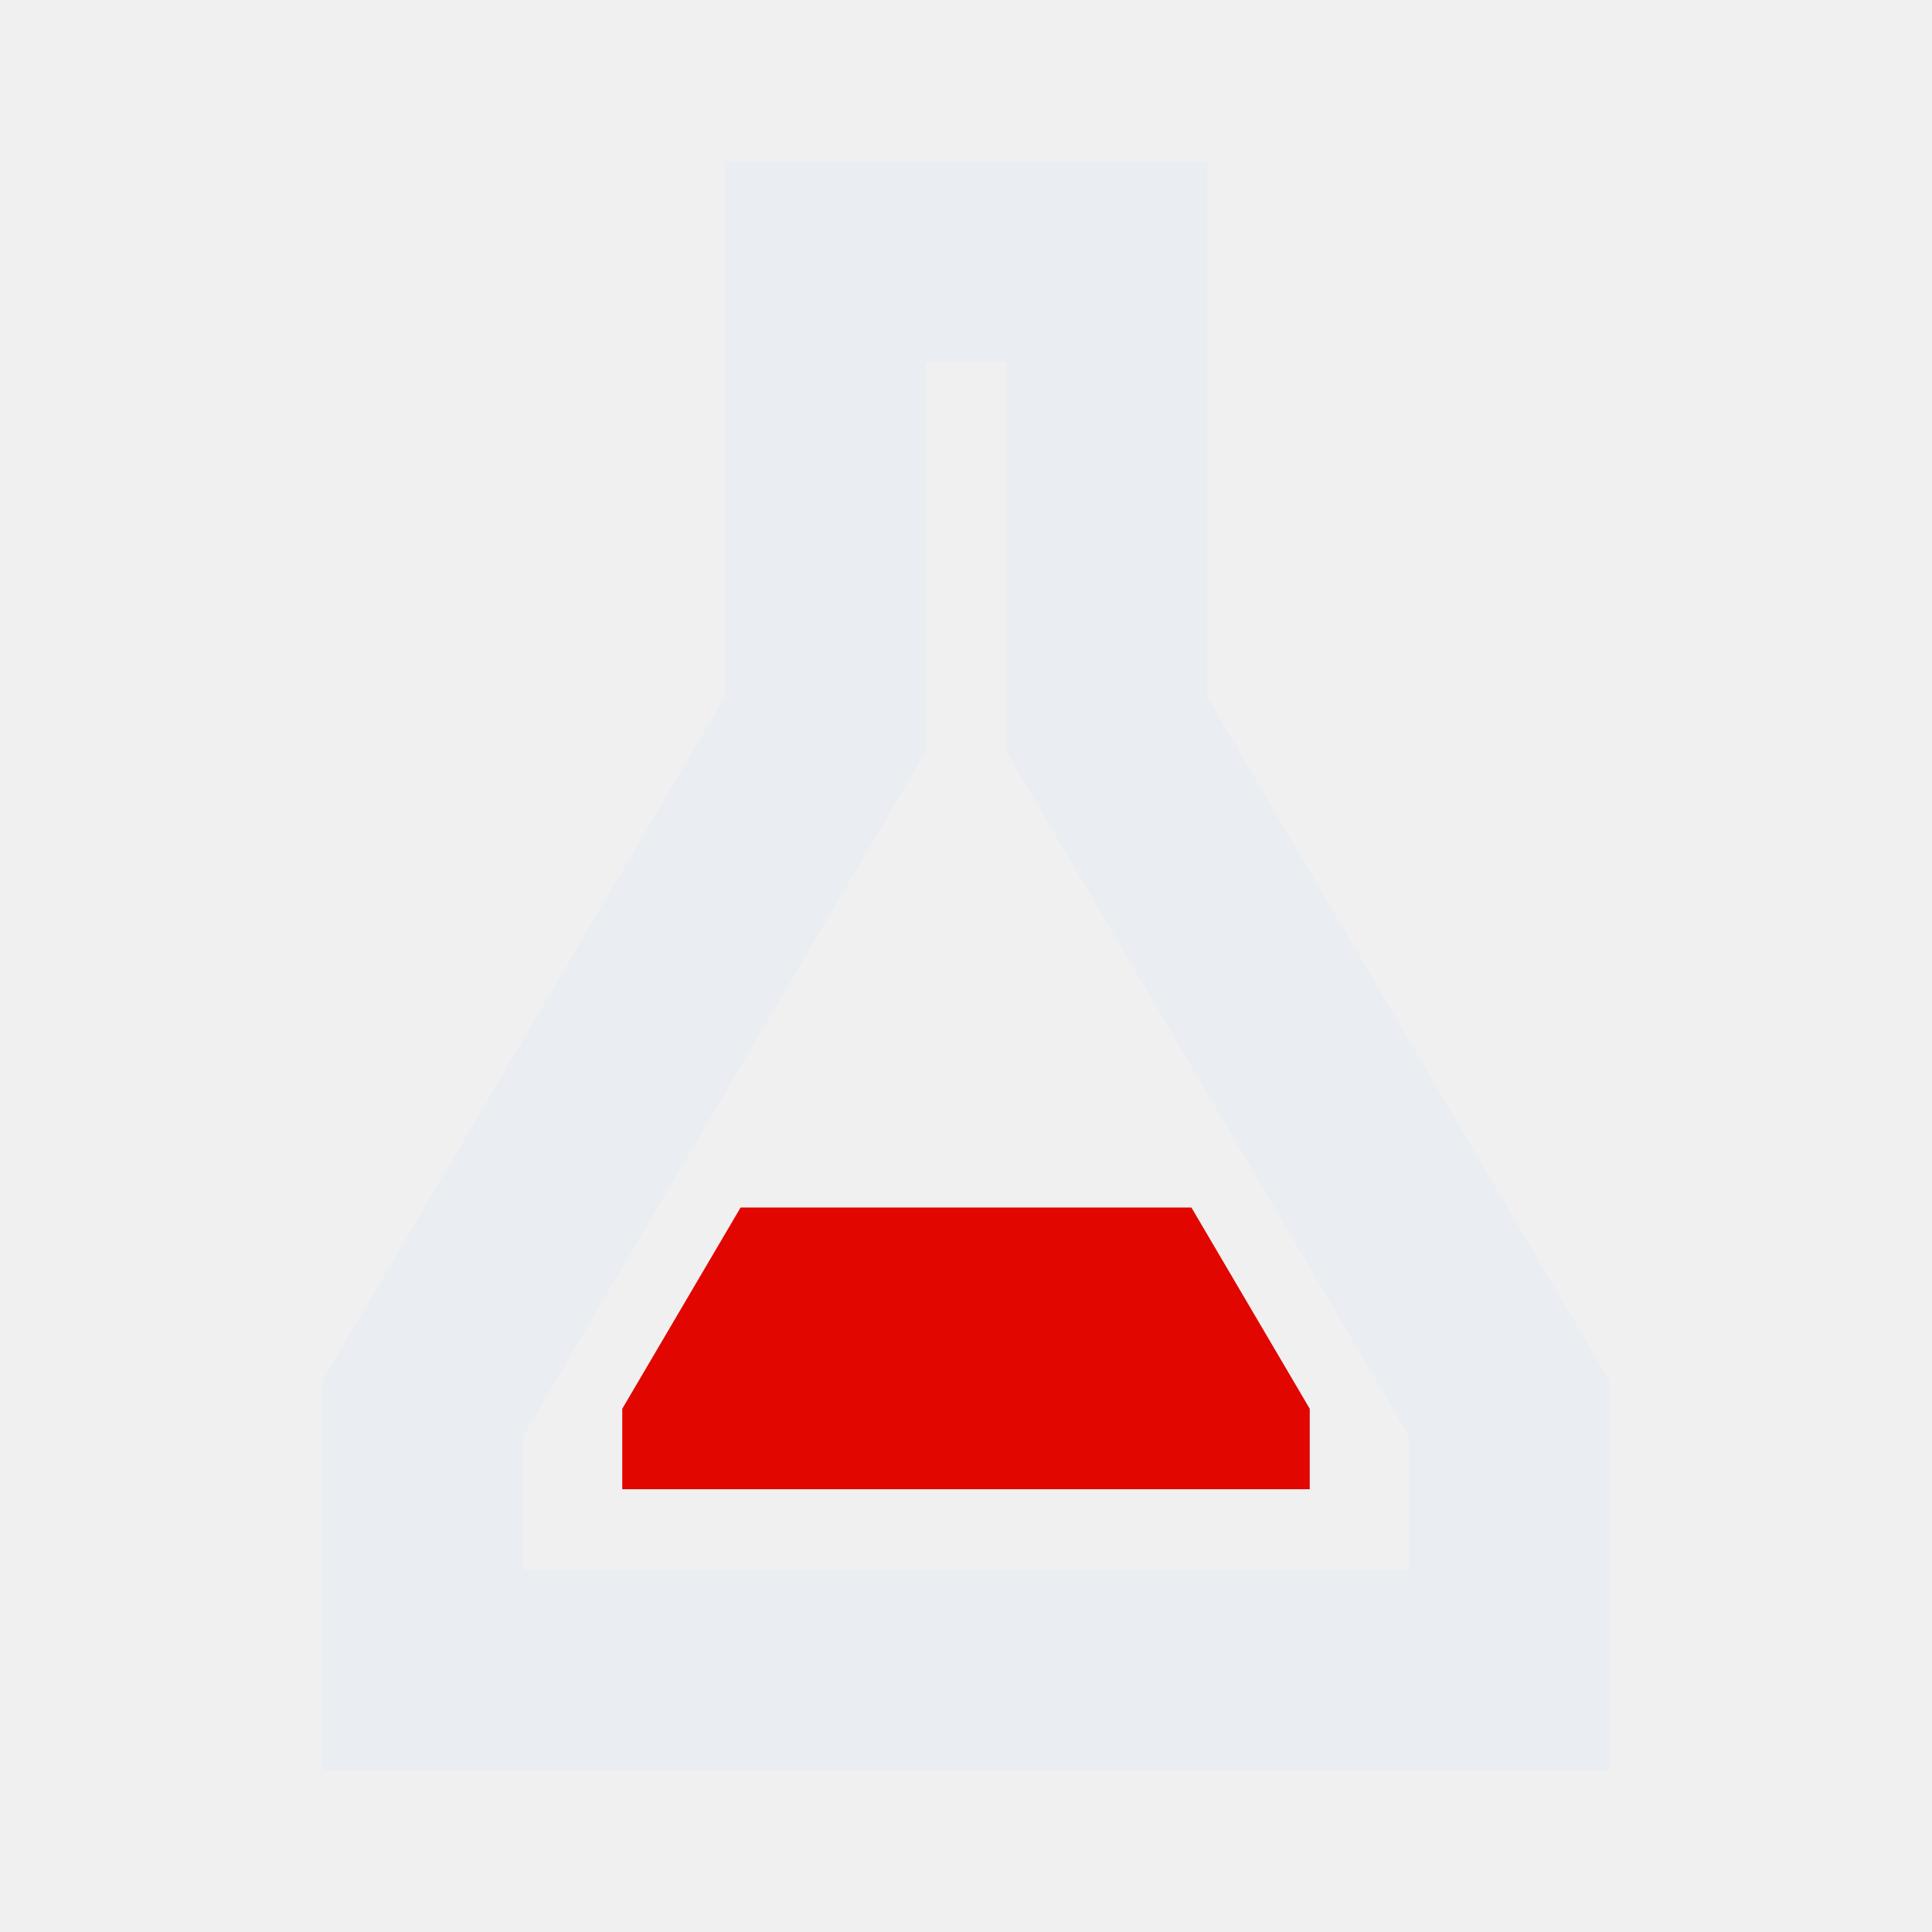
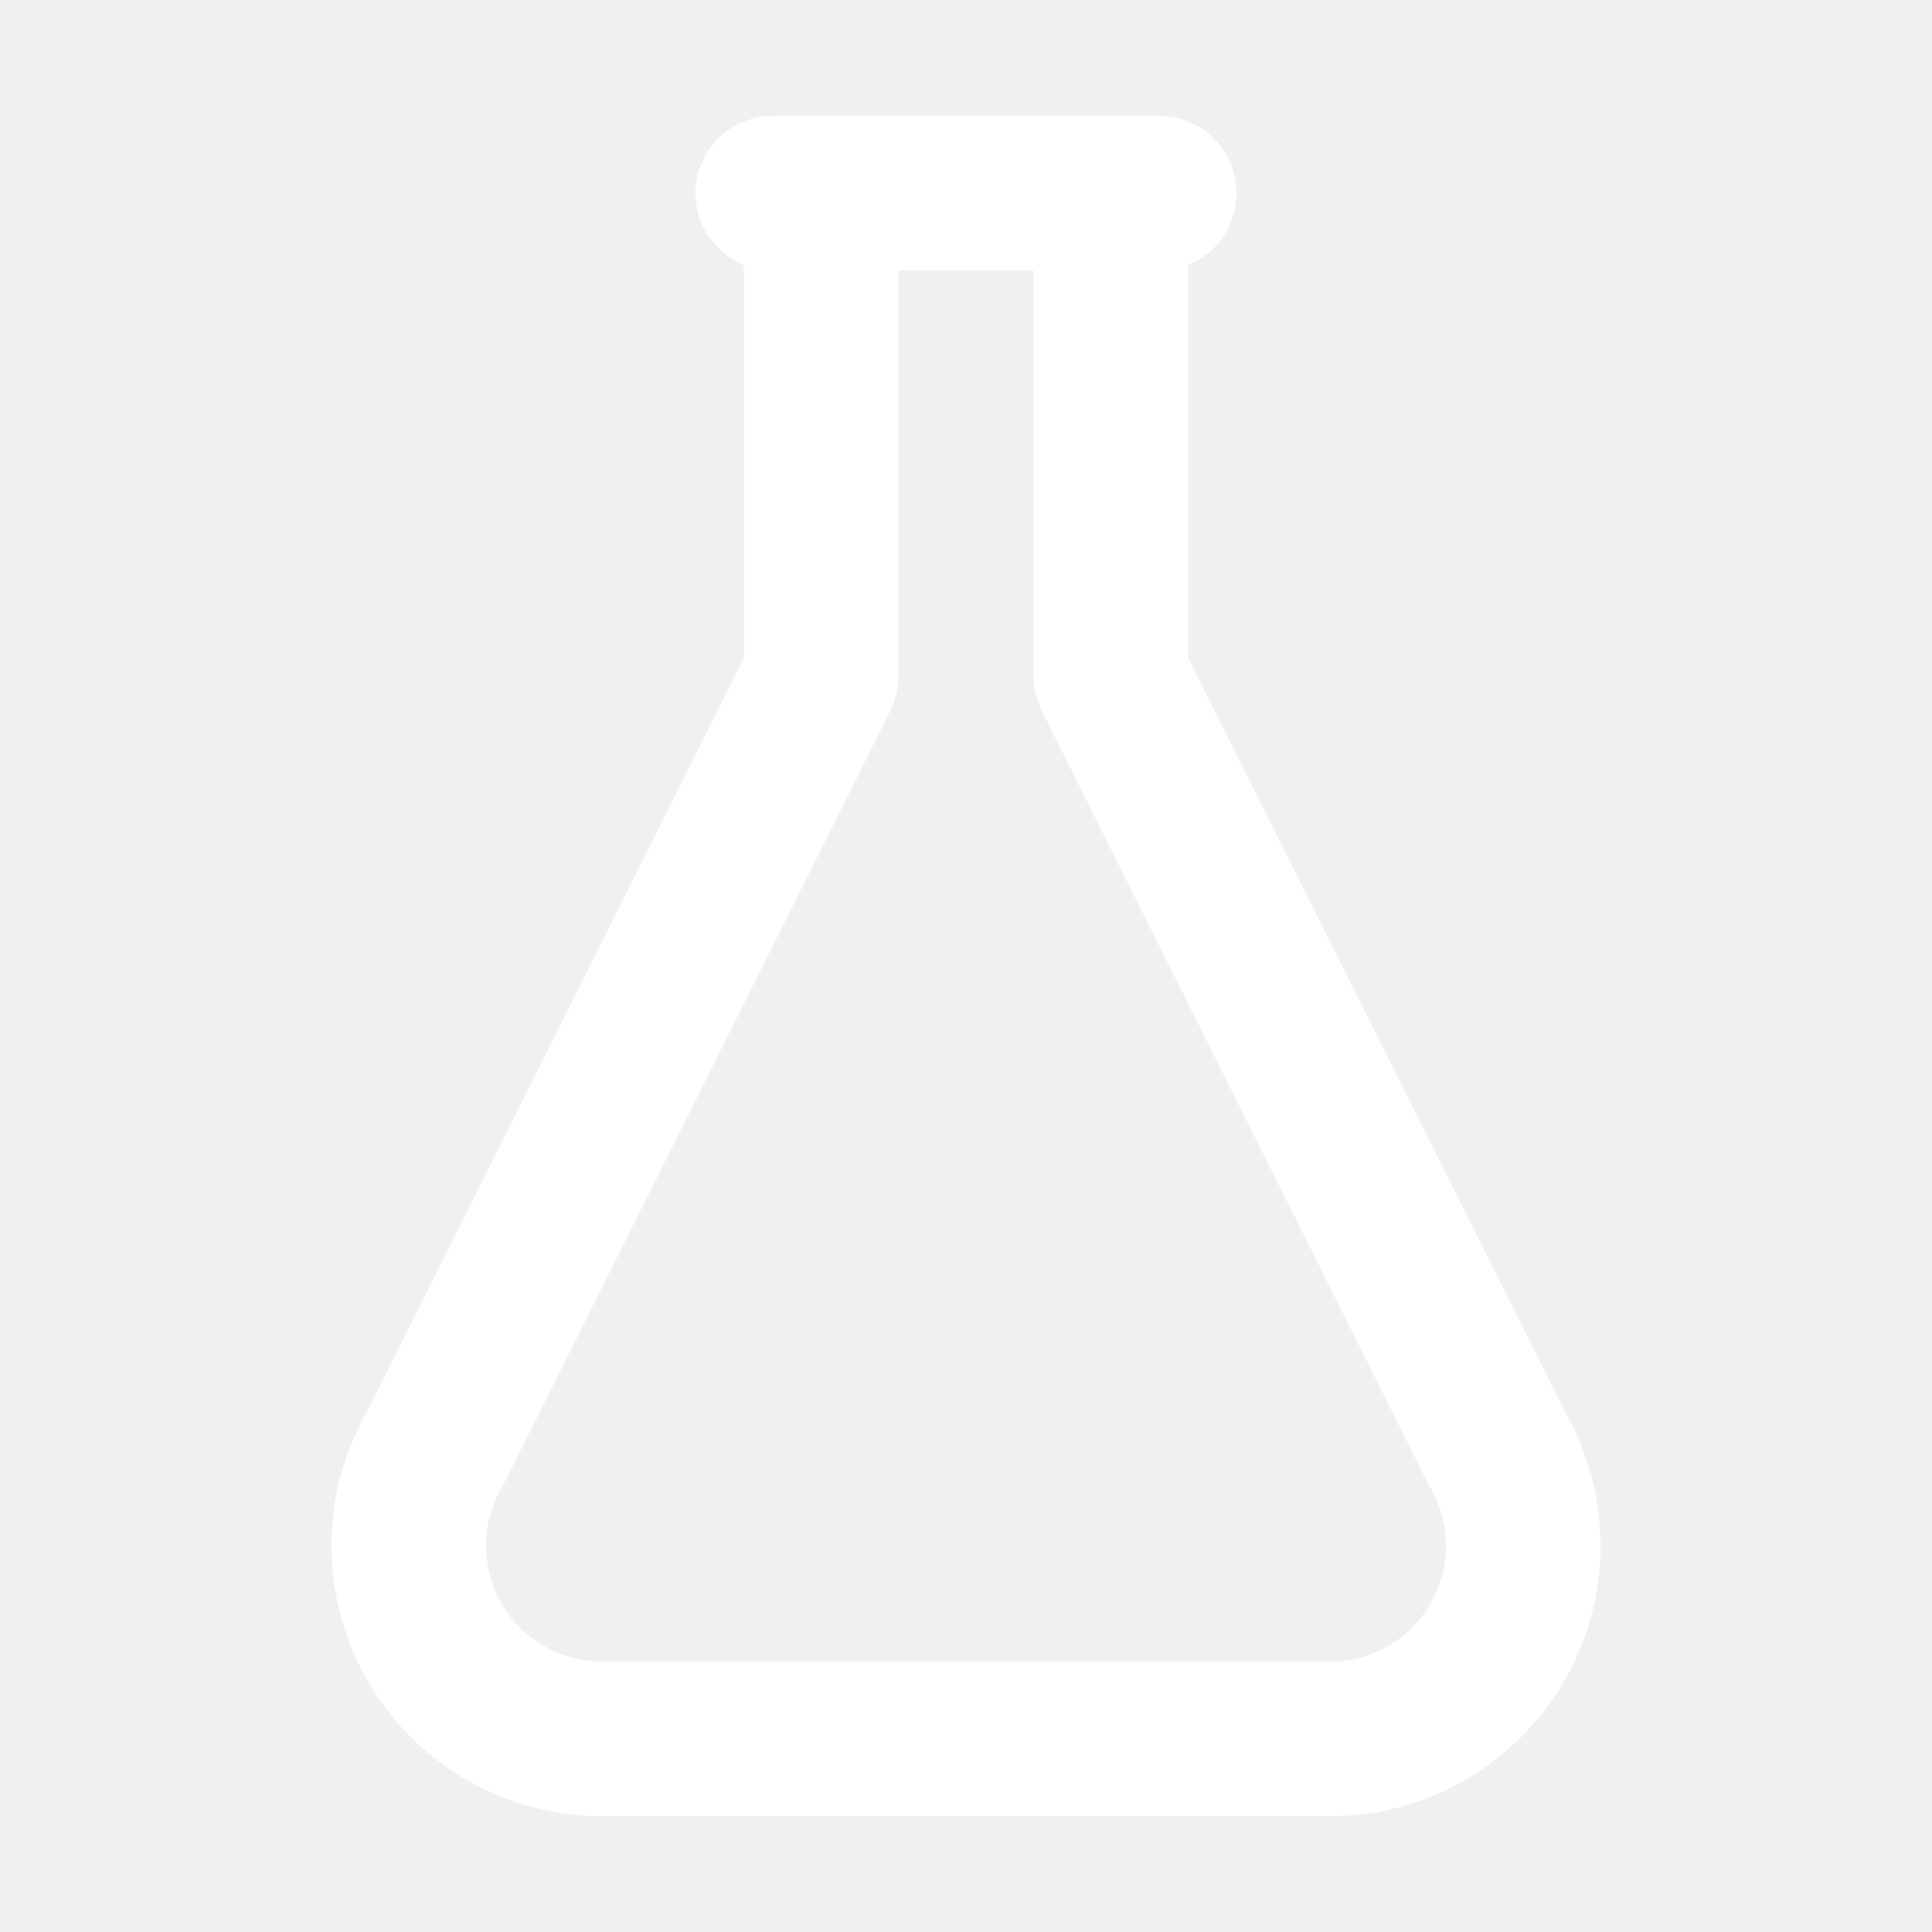
- <svg xmlns="http://www.w3.org/2000/svg" width="24" height="24" viewBox="0 0 24 24">
-   <rect x="9" y="2" width="6" height="2.5" fill="#EAEEF3" />
-   <path d="M10.25 4.5 V9 L5.25 17.5 V20.75 H18.75 V17.5 L13.75 9 V4.5" fill="none" stroke="#EAEEF3" stroke-width="2.5" />
-   <path d="M9.2 15 H14.8 L16.27 17.5 V18.5 H7.73 V17.5 Z" fill="#E10600" />
+ <svg xmlns="http://www.w3.org/2000/svg" width="20" height="20" viewBox="0 0 20 20">
+   <path d="M8 2h4M8.5 2v5L4.5 15a2 2 0 0 0 1.8 3h7.4a2 2 0 0 0 1.8-3L11.5 7V2" fill="none" stroke="#FFFFFF" stroke-width="1.6" stroke-linecap="round" stroke-linejoin="round" />
</svg>
